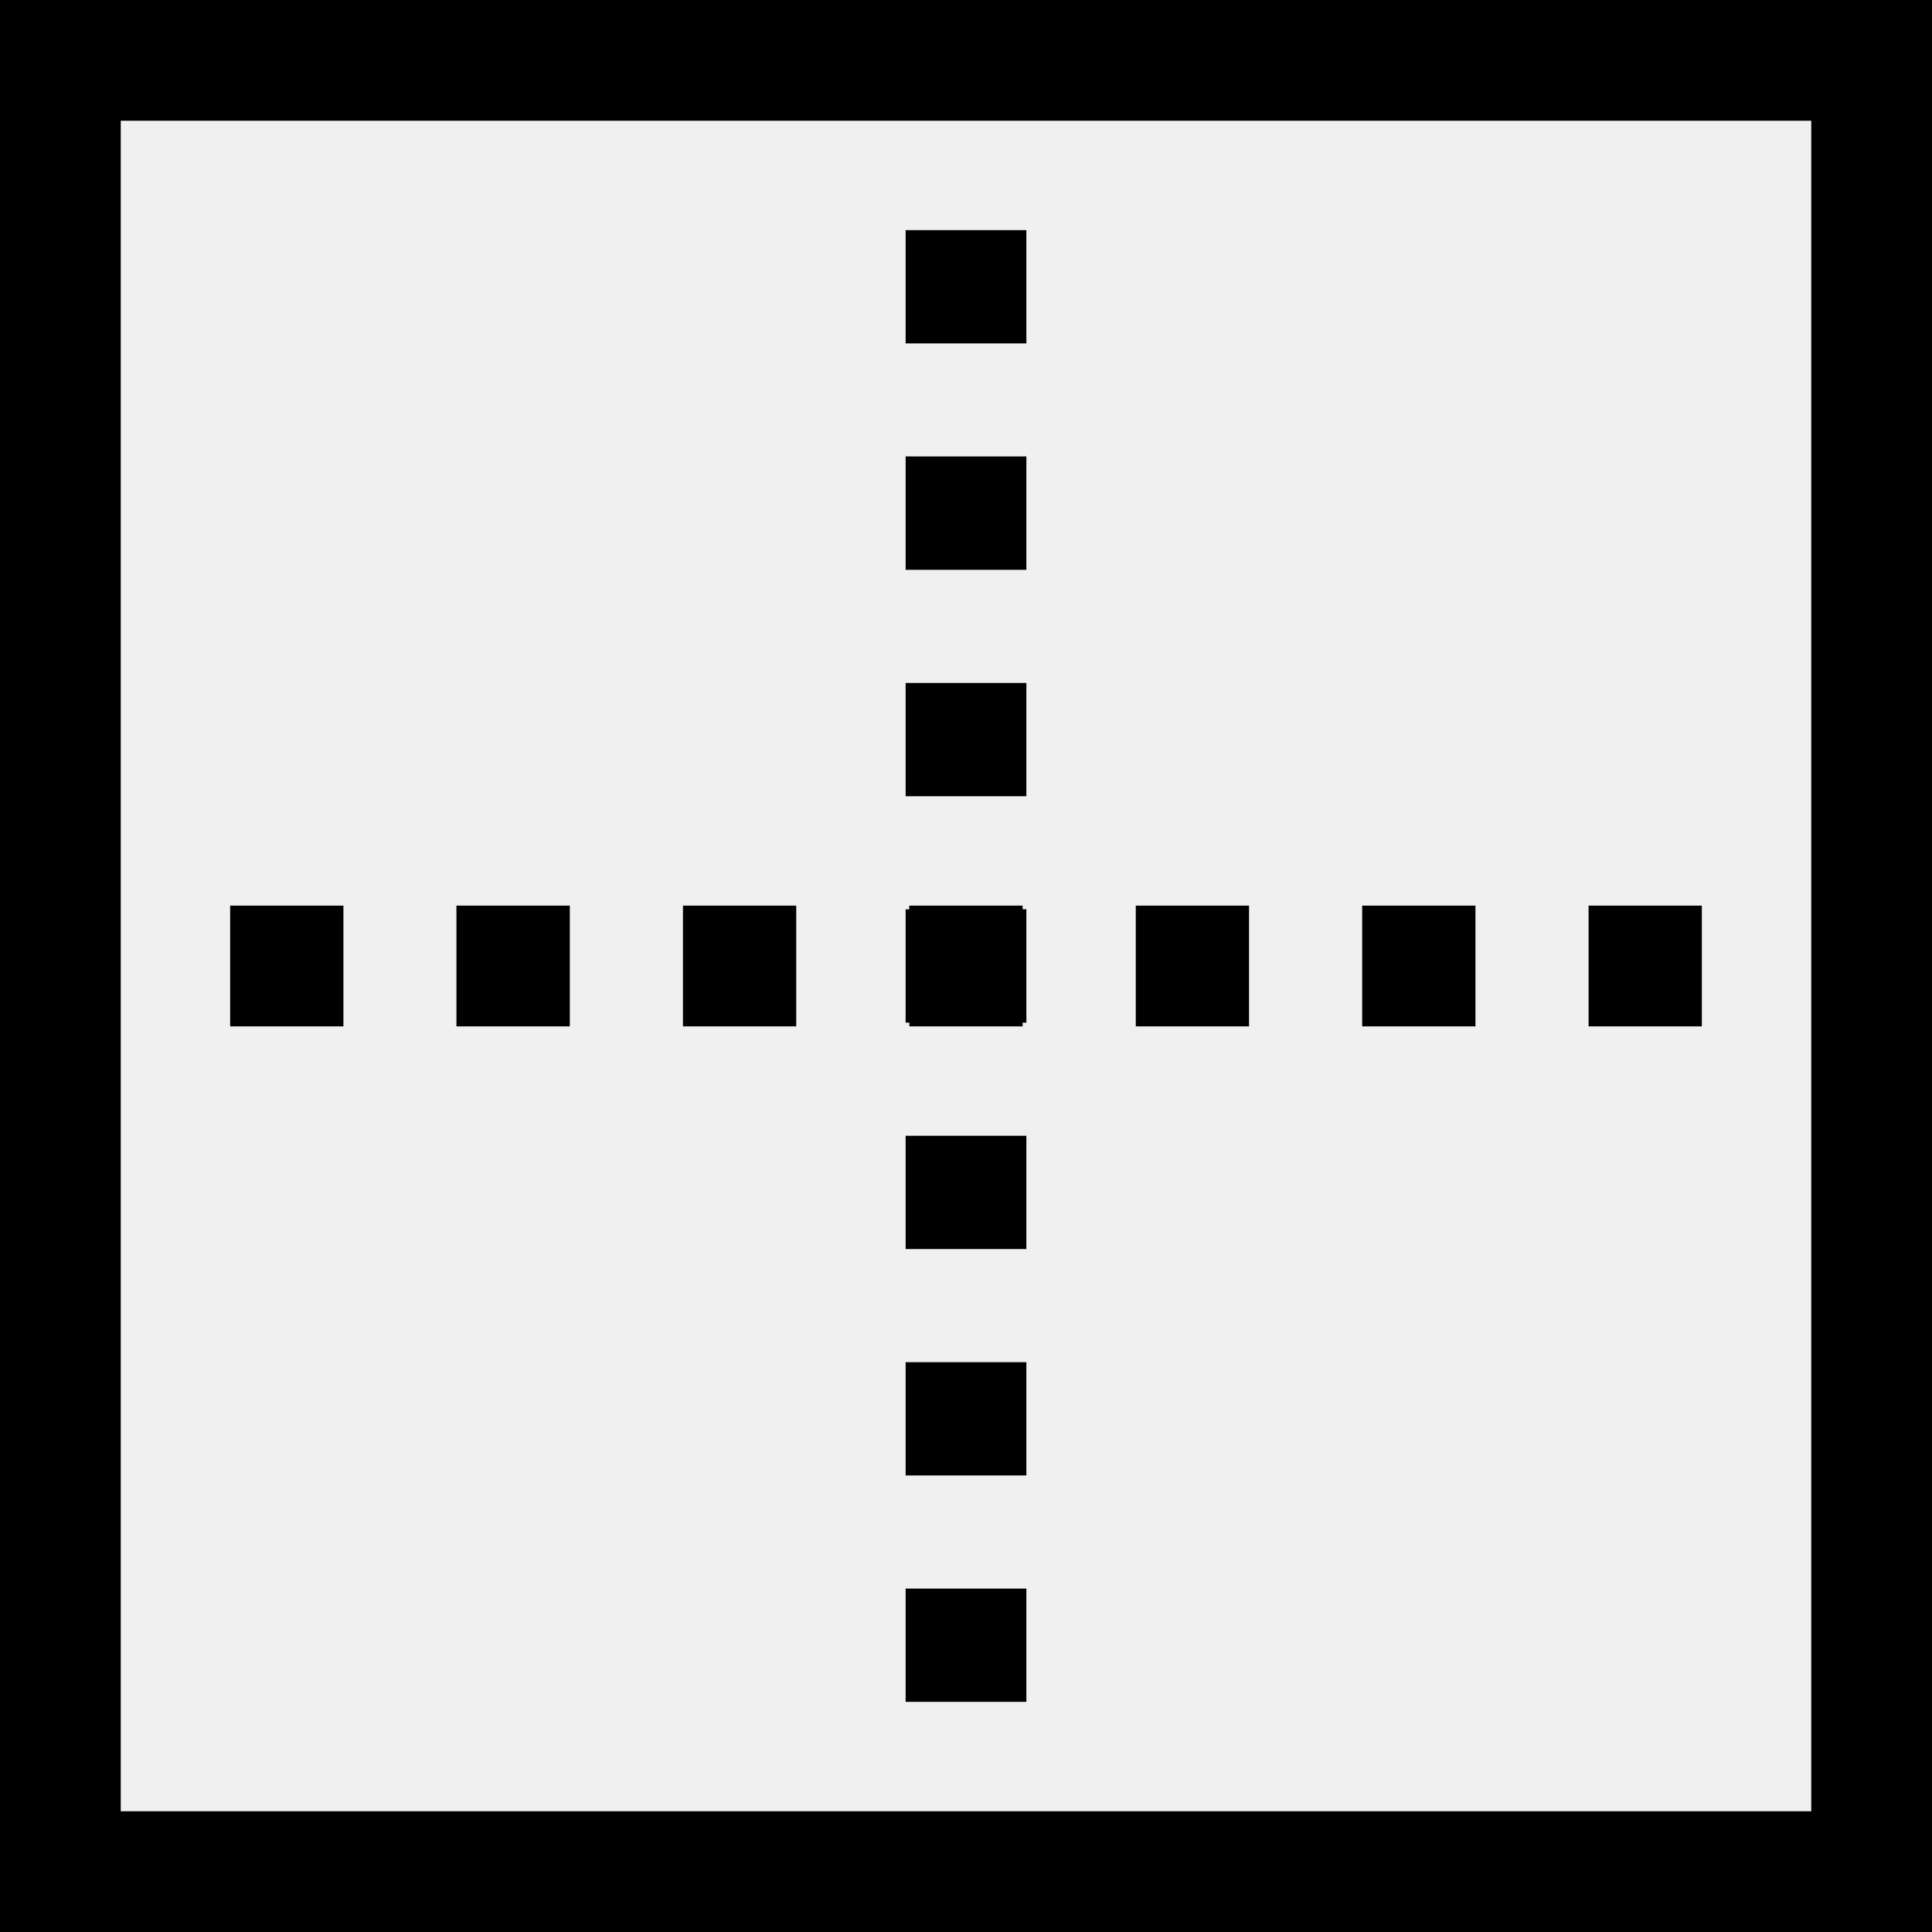
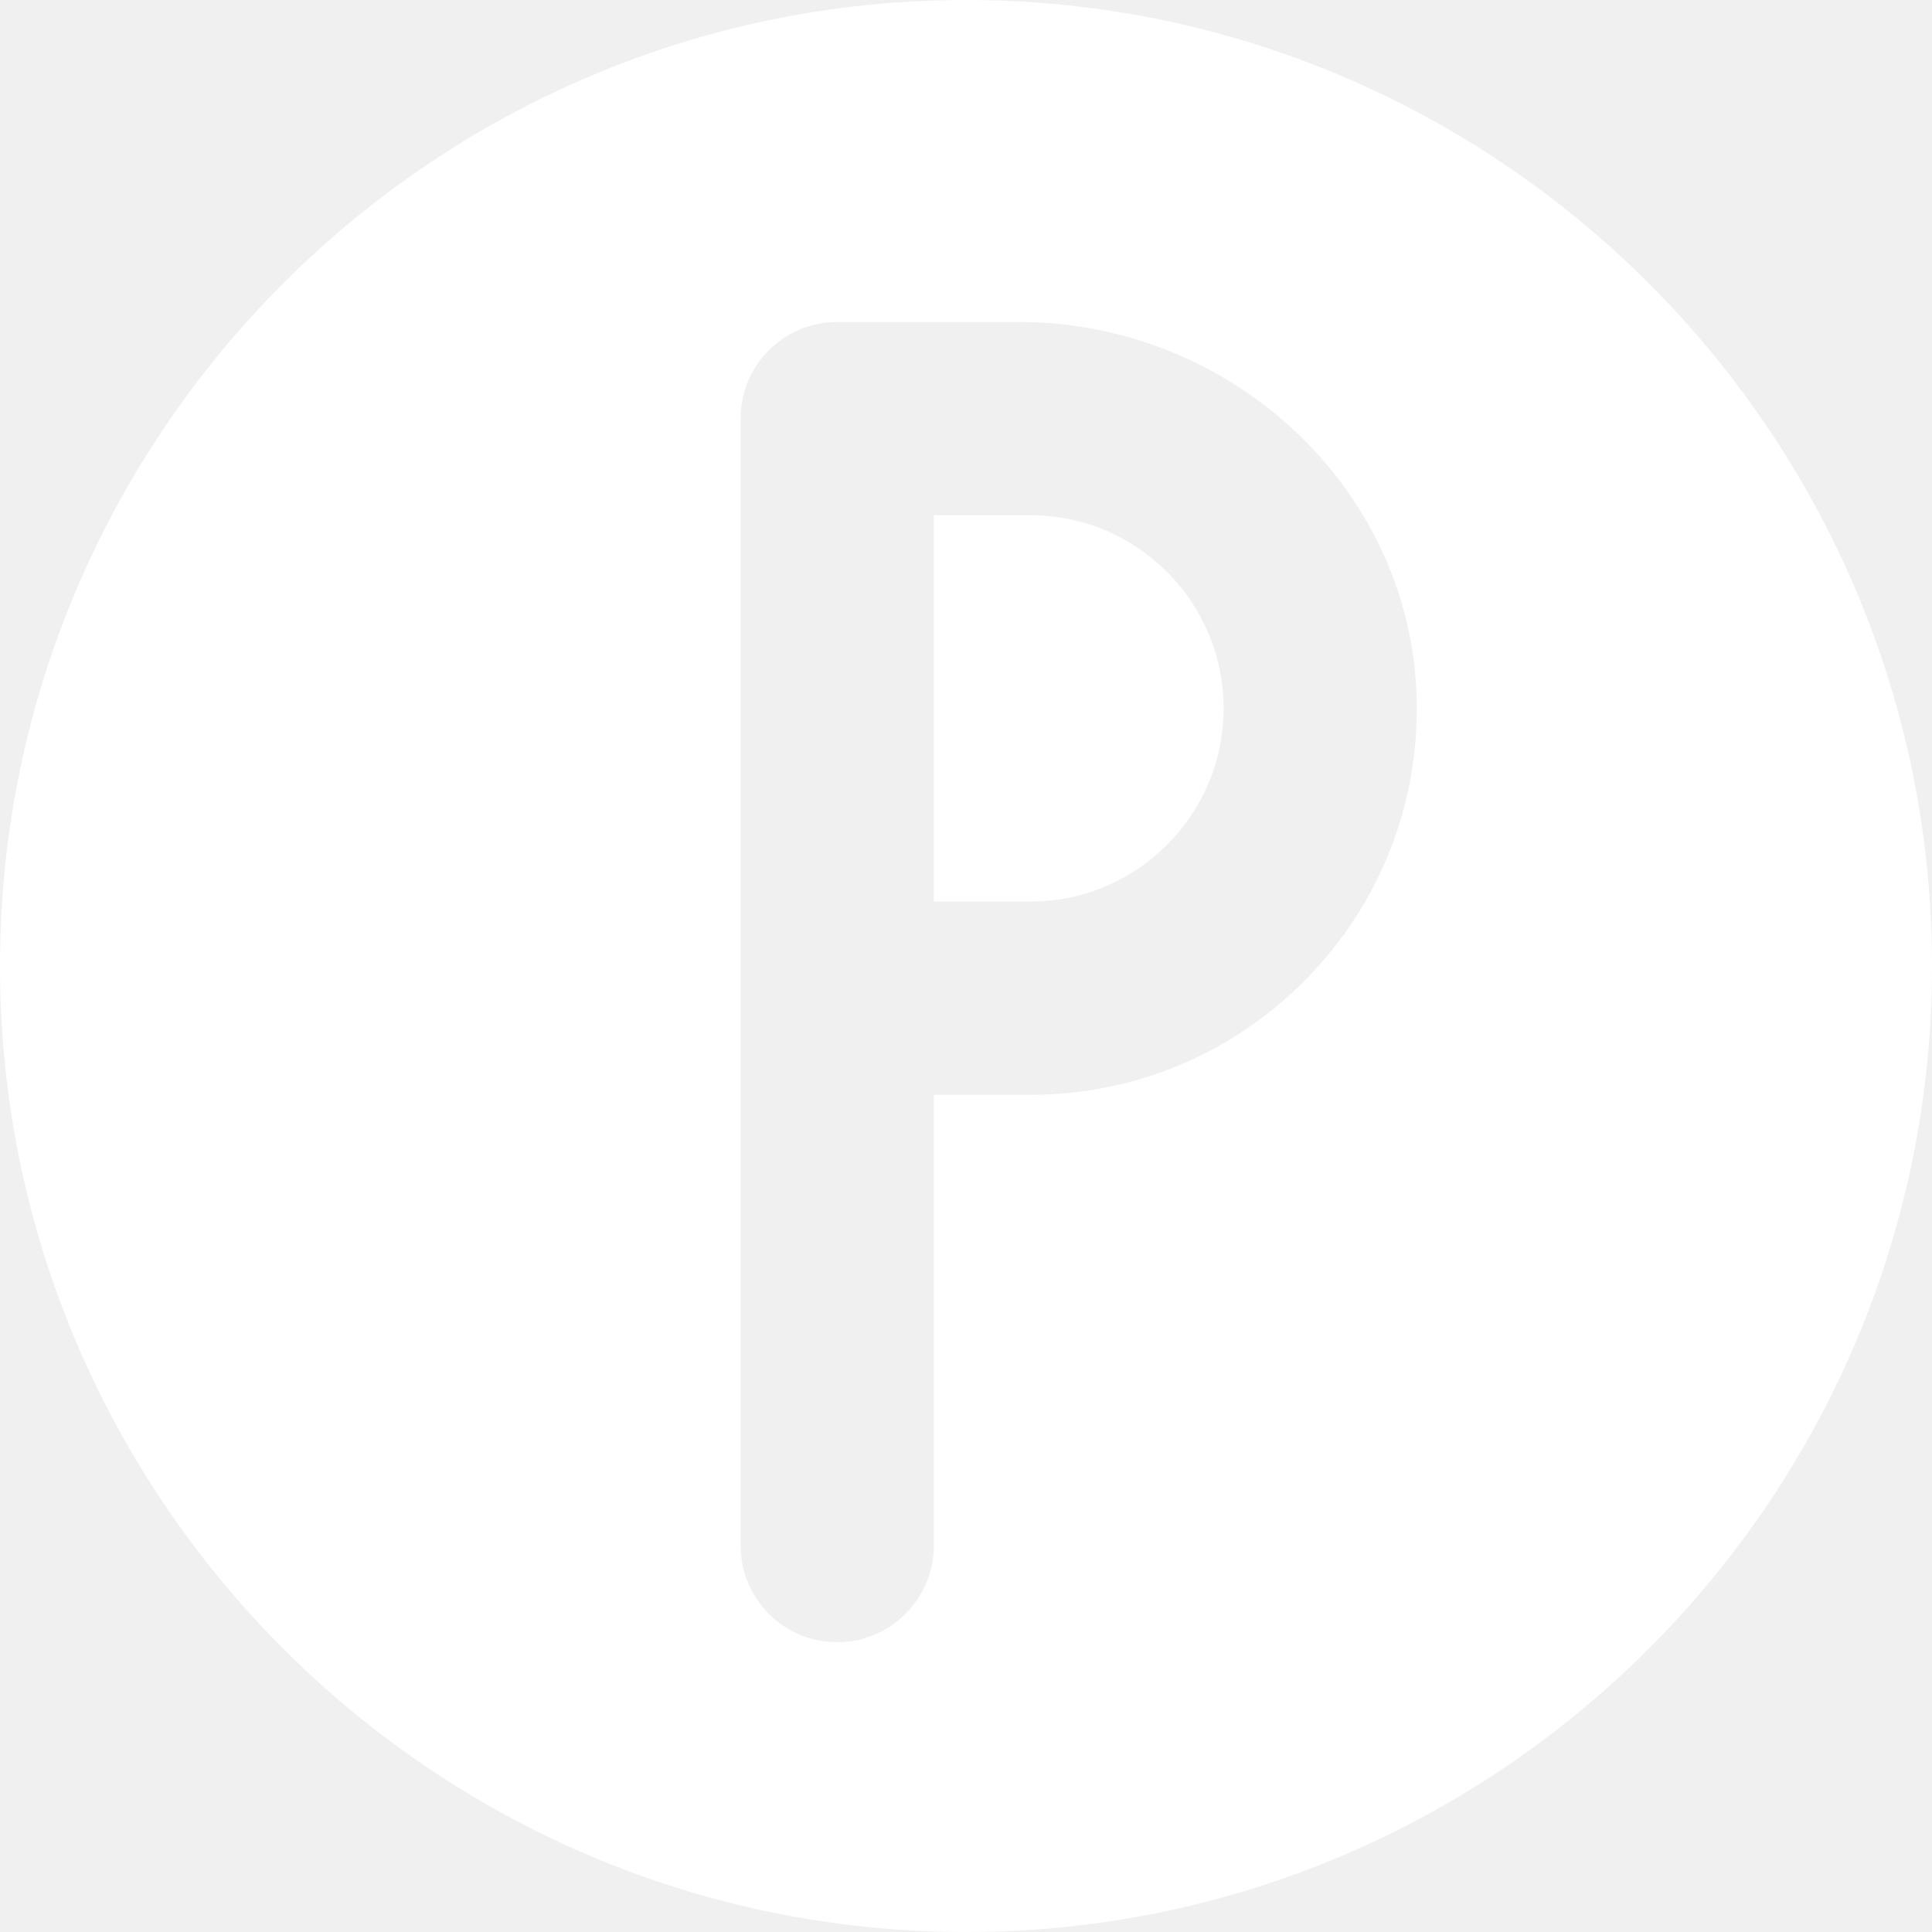
- <svg xmlns="http://www.w3.org/2000/svg" width="16" height="16" fill="currentColor" class="bi bi-border-outer" viewBox="0 0 16 16">
-   <path d="M7.5 1.906v.938h1v-.938h-1zm0 1.875v.938h1V3.78h-1zm0 1.875v.938h1v-.938h-1zM1.906 8.5h.938v-1h-.938v1zm1.875 0h.938v-1H3.78v1zm1.875 0h.938v-1h-.938v1zm2.813 0v-.031H8.5V7.53h-.031V7.5H7.53v.031H7.5v.938h.031V8.5h.938zm.937 0h.938v-1h-.938v1zm1.875 0h.938v-1h-.938v1zm1.875 0h.938v-1h-.938v1zM7.5 9.406v.938h1v-.938h-1zm0 1.875v.938h1v-.938h-1zm0 1.875v.938h1v-.938h-1z" />
-   <path d="M0 0v16h16V0H0zm1 1h14v14H1V1z" />
+ <svg xmlns="http://www.w3.org/2000/svg" version="1.1" id="Layer_1" x="0px" y="0px" viewBox="0 0 512 512" style="enable-background:new 0 0 512 512;" xml:space="preserve">
+   <g>
+     <g>
+       <g>
+         <path fill="#FFFFFF" d="M256,0C114.842,0,0,114.842,0,256s114.842,256,256,256s256-114.842,256-256S397.158,0,256,0z M346.138,259.473     c-19.413,19.763-45.363,30.66-73.071,30.66h-25.6V409.6c0,14.114-11.486,25.6-25.6,25.6s-25.6-11.486-25.6-25.6V110.899     c0-14.097,11.469-25.566,25.566-25.566h48.12c57.156,0,104.482,45.073,105.498,100.48     C375.953,213.547,365.542,239.71,346.138,259.473z" />
+         <path fill="#FFFFFF" d="M273.067,136.532h-25.6v102.4h25.6c28.237,0,51.2-22.963,51.2-51.2S301.303,136.532,273.067,136.532z" />
+       </g>
+     </g>
+   </g>
+   <g>
+ </g>
+   <g>
+ </g>
+   <g>
+ </g>
+   <g>
+ </g>
+   <g>
+ </g>
+   <g>
+ </g>
+   <g>
+ </g>
+   <g>
+ </g>
+   <g>
+ </g>
+   <g>
+ </g>
+   <g>
+ </g>
+   <g>
+ </g>
+   <g>
+ </g>
+   <g>
+ </g>
+   <g>
+ </g>
</svg>
